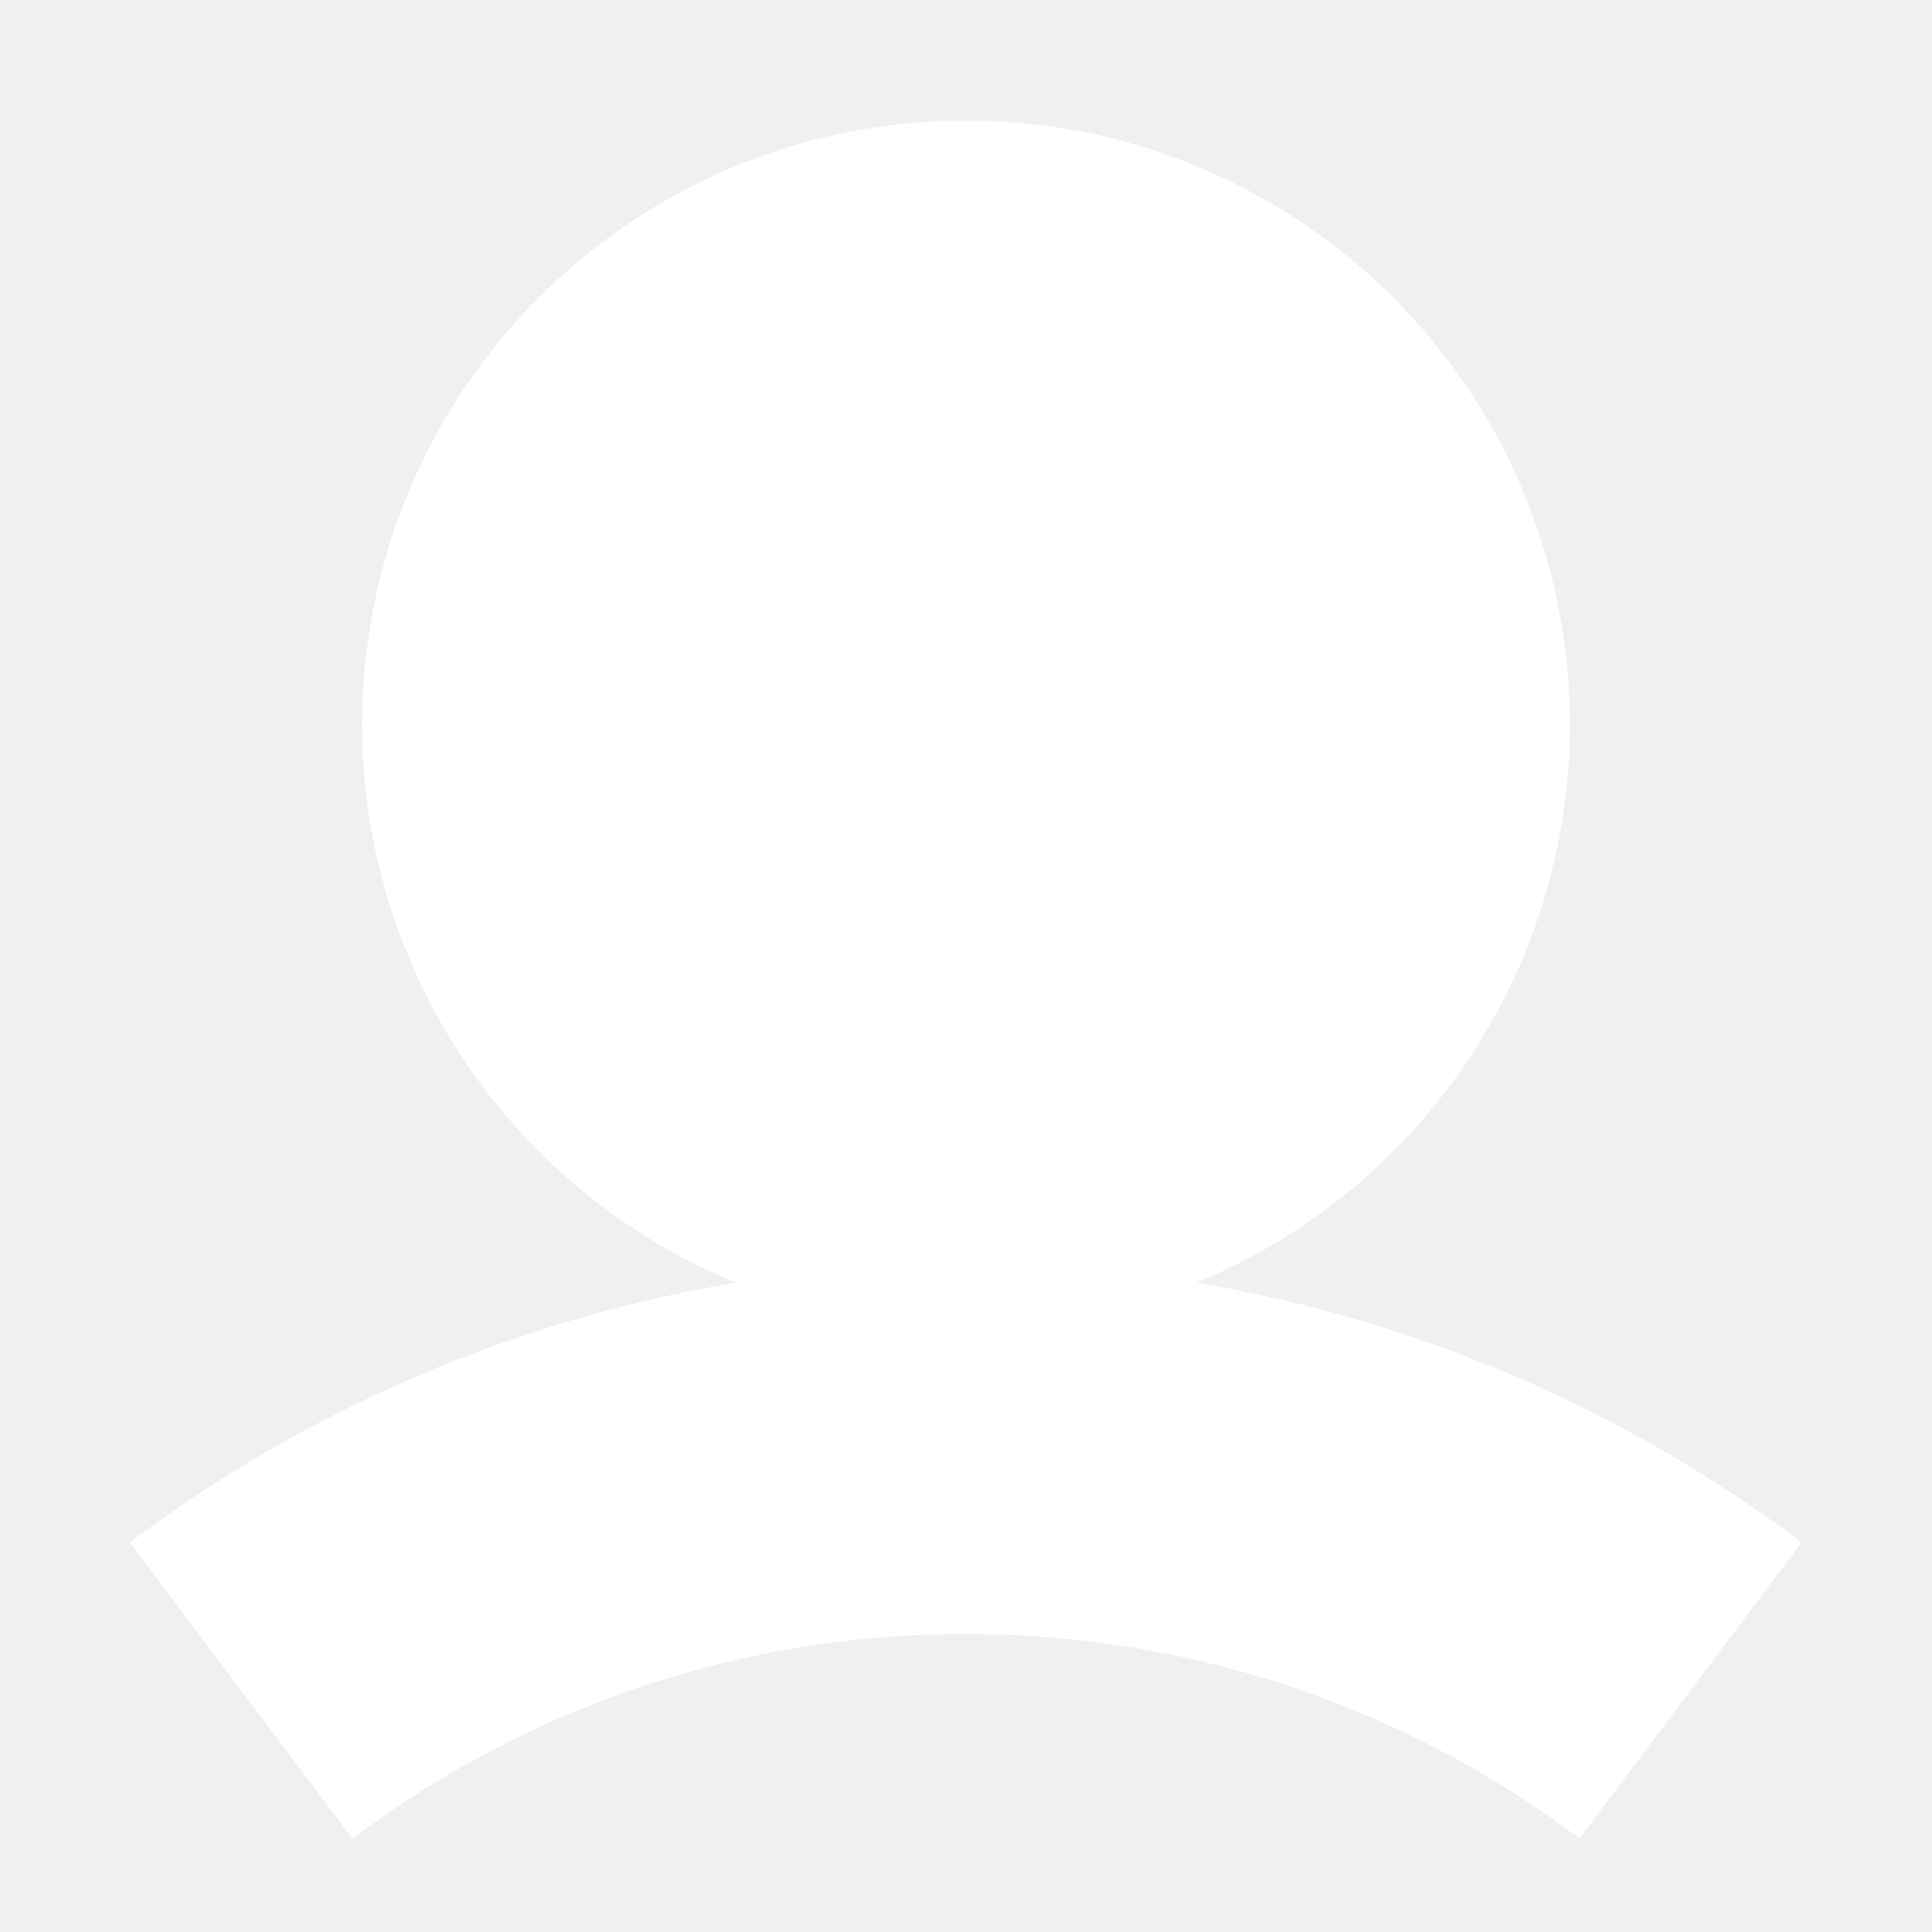
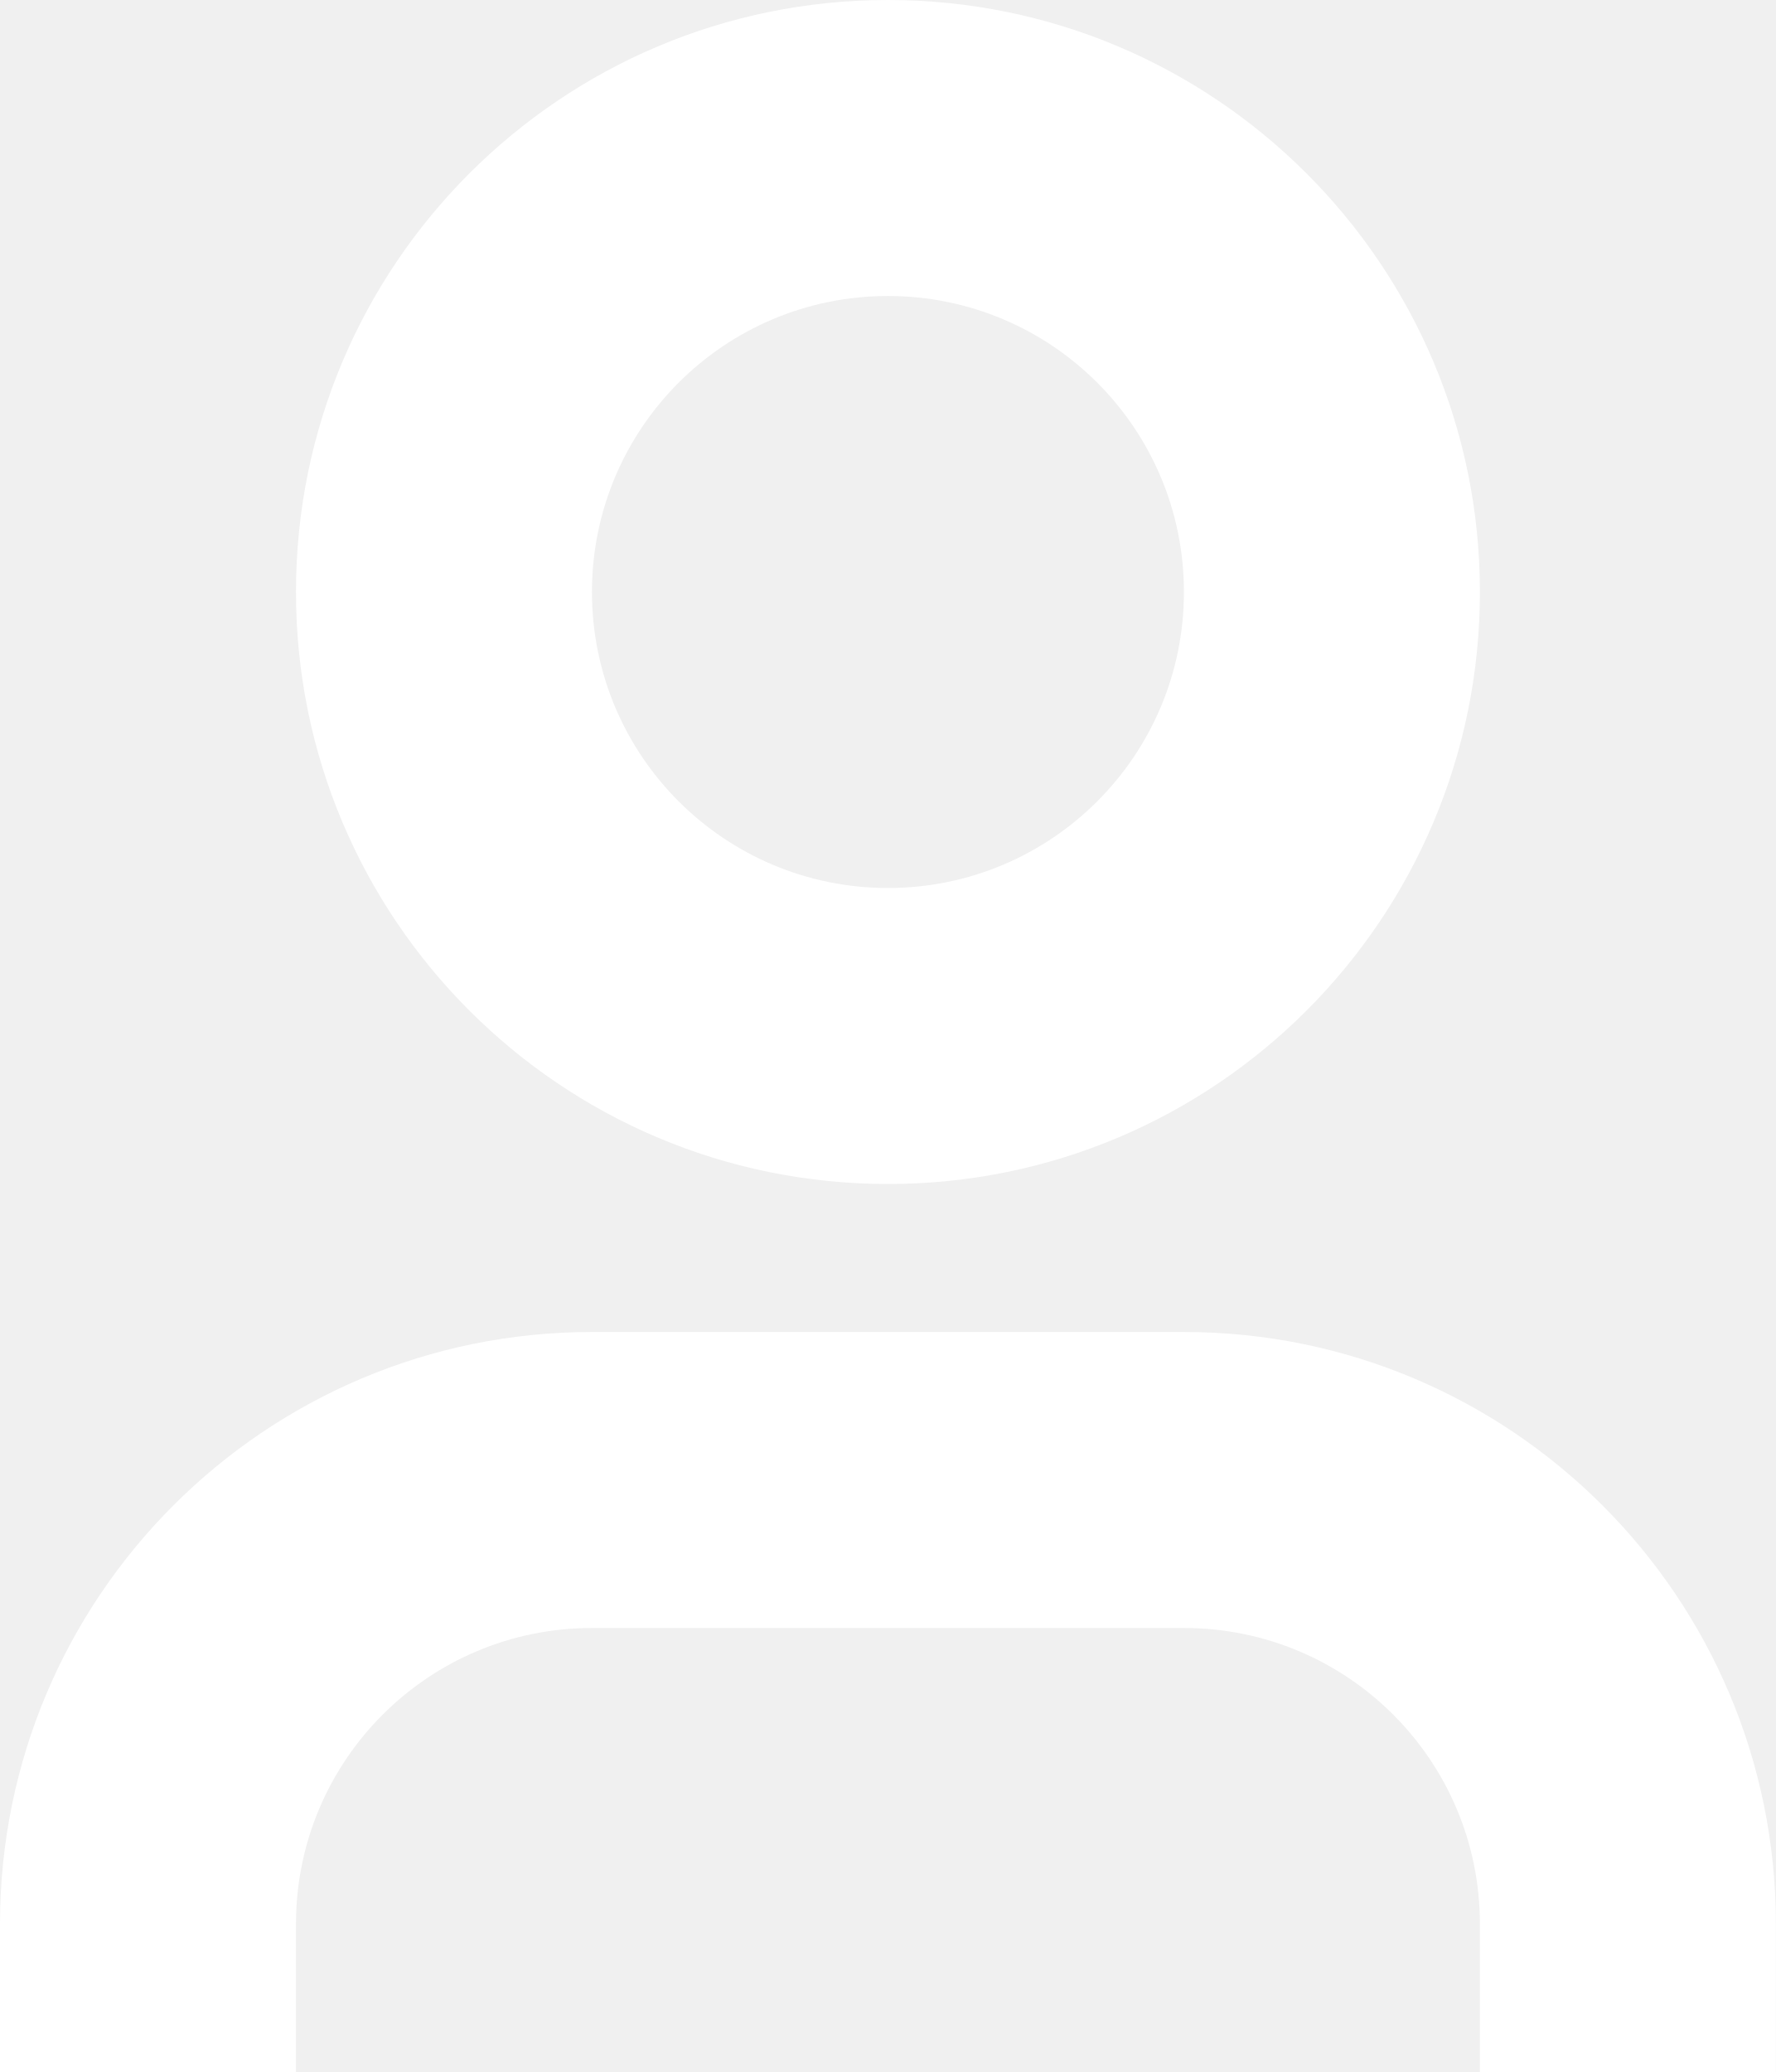
- <svg xmlns="http://www.w3.org/2000/svg" width="12" height="12" fill="none">
-   <path fill-rule="evenodd" clip-rule="evenodd" d="M7.43 7.967a3.751 3.751 0 1 0-2.86 0A8.614 8.614 0 0 0 .807 9.58L2.19 11.42A6.317 6.317 0 0 1 6 10.149c1.431 0 2.749.473 3.81 1.27L11.19 9.58a8.614 8.614 0 0 0-3.76-1.613Z" fill="#fff" />
+ <svg xmlns="http://www.w3.org/2000/svg" width="12" height="14" viewBox="0 0 12 14" fill="none">
+   <path fill-rule="evenodd" clip-rule="evenodd" d="M8 4C8 5.105 7.105 6 6 6C4.895 6 4 5.105 4 4C4 2.895 4.895 2 6 2C7.105 2 8 2.895 8 4ZM10 4C10 6.209 8.209 8 6 8C3.791 8 2 6.209 2 4C2 1.791 3.791 0 6 0C8.209 0 10 1.791 10 4ZM4 9C1.791 9 0 10.791 0 13V14H2V13C2 11.895 2.895 11 4 11H8C9.105 11 10 11.895 10 13V14H12V13C12 10.791 10.209 9 8 9H4Z" fill="white" />
</svg>
